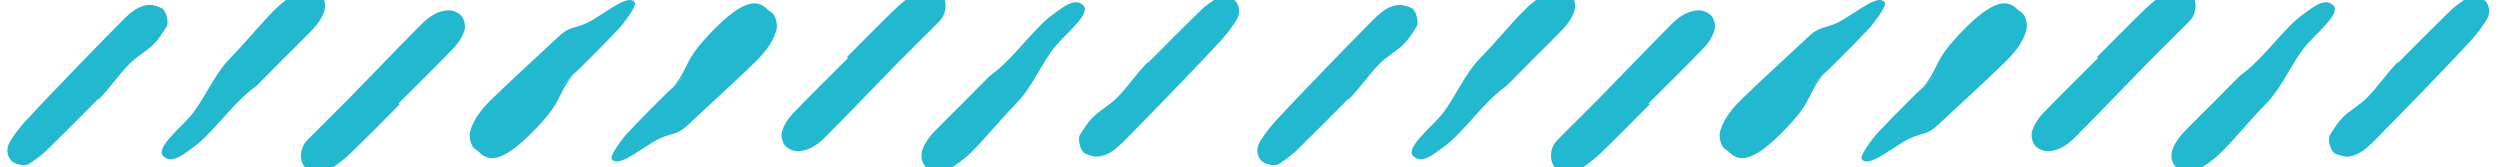
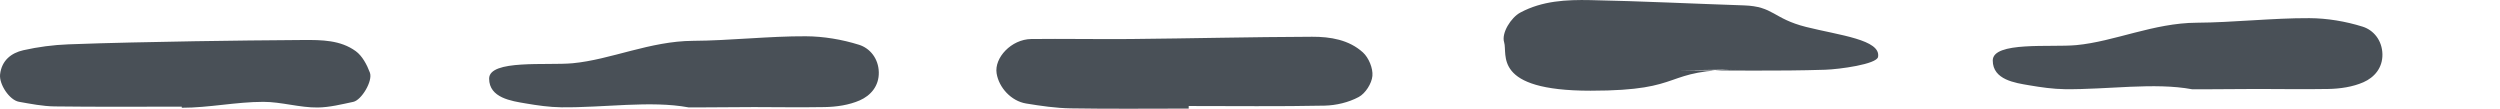
- <svg xmlns="http://www.w3.org/2000/svg" width="120px" height="8px" viewBox="0 0 120 8" version="1.1">
+ <svg xmlns="http://www.w3.org/2000/svg" width="138px" height="6px" viewBox="0 0 138 6" version="1.1">
  <defs />
  <g id="hr" stroke="none" stroke-width="1" fill="none" fill-rule="evenodd">
-     <path d="M9.806,6.624 C9.568,6.857 9.297,7.06 9.025,7.253 C8.707,7.478 8.204,7.861 7.827,7.484 C7.449,7.107 8.712,6.092 9.168,5.542 C9.846,4.725 10.257,3.588 11.096,2.74 C11.795,2.033 12.514,1.135 13.221,0.436 C13.574,0.087 13.995,-0.214 14.434,-0.444 C14.717,-0.594 15.086,-0.559 15.36,-0.297 C15.636,-0.033 15.654,0.319 15.534,0.626 C15.416,0.926 15.203,1.21 14.976,1.446 C14.477,1.96 14.096,2.327 13.589,2.833 C13.293,3.128 12.871,3.564 12.574,3.859 C12.485,3.948 12.395,4.038 12.305,4.128 C11.428,4.731 10.647,5.801 9.806,6.624 Z M19.181,5.013 C18.409,5.785 17.646,6.565 16.862,7.323 C16.563,7.613 16.225,7.865 15.886,8.109 C15.546,8.354 15.043,8.334 14.719,8.1 C14.366,7.845 14.344,7.146 14.728,6.751 C15.301,6.163 16.097,5.393 16.672,4.807 C17.919,3.536 18.949,2.452 20.204,1.187 C20.561,0.827 20.987,0.52 21.509,0.494 C21.726,0.483 22.018,0.603 22.153,0.766 C22.288,0.927 22.358,1.244 22.296,1.446 C22.204,1.749 22.016,2.053 21.794,2.285 C20.922,3.193 20.021,4.072 19.131,4.963 L19.181,5.013 Z M28.072,2.995 C26.407,4.66 27.417,4.483 25.477,6.424 C23.536,8.364 23.14,7.334 22.836,7.176 C22.596,7.052 22.488,6.556 22.572,6.28 C22.775,5.612 23.228,5.117 23.709,4.656 C24.732,3.671 25.786,2.717 26.823,1.746 C27.434,1.175 27.652,1.433 28.47,0.942 C29.287,0.451 30.189,-0.283 30.468,0.113 C30.585,0.28 29.95,1.114 29.678,1.404 C28.763,2.378 27.799,3.305 26.853,4.251 L28.072,2.995 Z M4.718,4.745 C3.886,5.578 3.06,6.417 2.217,7.238 C1.98,7.469 1.698,7.658 1.425,7.849 C1.203,8.005 0.687,7.899 0.517,7.683 C0.278,7.38 0.321,7.048 0.504,6.758 C0.727,6.405 0.987,6.068 1.272,5.761 C2.07,4.9 2.886,4.056 3.7,3.21 C4.399,2.487 5.104,1.769 5.81,1.053 C6.166,0.693 6.536,0.328 7.053,0.244 C7.275,0.208 7.538,0.288 7.751,0.384 C7.976,0.486 8.122,1.087 7.996,1.281 C7.814,1.56 7.639,1.852 7.409,2.088 C7.062,2.445 6.58,2.697 6.227,3.05 C5.689,3.589 5.279,4.229 4.74,4.767 L4.718,4.745 Z" id="Fill-100" fill="#22B8CF" />
-     <path d="M38.806,6.624 C38.568,6.857 38.297,7.06 38.025,7.253 C37.707,7.478 37.204,7.861 36.827,7.484 C36.449,7.107 37.712,6.092 38.168,5.542 C38.846,4.725 39.257,3.588 40.096,2.74 C40.795,2.033 41.514,1.135 42.221,0.436 C42.574,0.087 42.995,-0.214 43.434,-0.444 C43.717,-0.594 44.086,-0.559 44.36,-0.297 C44.636,-0.033 44.654,0.319 44.534,0.626 C44.416,0.926 44.203,1.21 43.976,1.446 C43.477,1.96 43.096,2.327 42.589,2.833 C42.293,3.128 41.871,3.564 41.574,3.859 C41.485,3.948 41.395,4.038 41.305,4.128 C40.428,4.731 39.647,5.801 38.806,6.624 Z M48.181,5.013 C47.409,5.785 46.646,6.565 45.862,7.323 C45.563,7.613 45.225,7.865 44.886,8.109 C44.546,8.354 44.043,8.334 43.719,8.1 C43.366,7.845 43.344,7.146 43.728,6.751 C44.301,6.163 45.097,5.393 45.672,4.807 C46.919,3.536 47.949,2.452 49.204,1.187 C49.561,0.827 49.987,0.52 50.509,0.494 C50.726,0.483 51.018,0.603 51.153,0.766 C51.288,0.927 51.358,1.244 51.296,1.446 C51.204,1.749 51.016,2.053 50.794,2.285 C49.922,3.193 49.021,4.072 48.131,4.963 L48.181,5.013 Z M57.072,2.995 C55.407,4.66 56.417,4.483 54.477,6.424 C52.536,8.364 52.14,7.334 51.836,7.176 C51.596,7.052 51.488,6.556 51.572,6.28 C51.775,5.612 52.228,5.117 52.709,4.656 C53.732,3.671 54.786,2.717 55.823,1.746 C56.434,1.175 56.652,1.433 57.47,0.942 C58.287,0.451 59.189,-0.283 59.468,0.113 C59.585,0.28 58.95,1.114 58.678,1.404 C57.763,2.378 56.799,3.305 55.853,4.251 L57.072,2.995 Z M33.718,4.745 C32.886,5.578 32.06,6.417 31.217,7.238 C30.98,7.469 30.698,7.658 30.425,7.849 C30.203,8.005 29.687,7.899 29.517,7.683 C29.278,7.38 29.321,7.048 29.504,6.758 C29.727,6.405 29.987,6.068 30.272,5.761 C31.07,4.9 31.886,4.056 32.7,3.21 C33.399,2.487 34.104,1.769 34.81,1.053 C35.166,0.693 35.536,0.328 36.053,0.244 C36.275,0.208 36.538,0.288 36.751,0.384 C36.976,0.486 37.122,1.087 36.996,1.281 C36.814,1.56 36.639,1.852 36.409,2.088 C36.062,2.445 35.58,2.697 35.227,3.05 C34.689,3.589 34.279,4.229 33.74,4.767 L33.718,4.745 Z" id="Fill-100" fill="#22B8CF" transform="translate(44.41701, 3.8758) scale(-1, -1) translate(-44.41701, -3.8758) " />
-     <path d="M69.806,6.624 C69.568,6.857 69.297,7.06 69.025,7.253 C68.707,7.478 68.204,7.861 67.827,7.484 C67.449,7.107 68.712,6.092 69.168,5.542 C69.846,4.725 70.257,3.588 71.096,2.74 C71.795,2.033 72.514,1.135 73.221,0.436 C73.574,0.087 73.995,-0.214 74.434,-0.444 C74.717,-0.594 75.086,-0.559 75.36,-0.297 C75.636,-0.033 75.654,0.319 75.534,0.626 C75.416,0.926 75.203,1.21 74.976,1.446 C74.477,1.96 74.096,2.327 73.589,2.833 C73.293,3.128 72.871,3.564 72.574,3.859 C72.485,3.948 72.395,4.038 72.305,4.128 C71.428,4.731 70.647,5.801 69.806,6.624 Z M79.181,5.013 C78.409,5.785 77.646,6.565 76.862,7.323 C76.563,7.613 76.225,7.865 75.886,8.109 C75.546,8.354 75.043,8.334 74.719,8.1 C74.366,7.845 74.344,7.146 74.728,6.751 C75.301,6.163 76.097,5.393 76.672,4.807 C77.919,3.536 78.949,2.452 80.204,1.187 C80.561,0.827 80.987,0.52 81.509,0.494 C81.726,0.483 82.018,0.603 82.153,0.766 C82.288,0.927 82.358,1.244 82.296,1.446 C82.204,1.749 82.016,2.053 81.794,2.285 C80.922,3.193 80.021,4.072 79.131,4.963 L79.181,5.013 Z M88.072,2.995 C86.407,4.66 87.417,4.483 85.477,6.424 C83.536,8.364 83.14,7.334 82.836,7.176 C82.596,7.052 82.488,6.556 82.572,6.28 C82.775,5.612 83.228,5.117 83.709,4.656 C84.732,3.671 85.786,2.717 86.823,1.746 C87.434,1.175 87.652,1.433 88.47,0.942 C89.287,0.451 90.189,-0.283 90.468,0.113 C90.585,0.28 89.95,1.114 89.678,1.404 C88.763,2.378 87.799,3.305 86.853,4.251 L88.072,2.995 Z M64.718,4.745 C63.886,5.578 63.06,6.417 62.217,7.238 C61.98,7.469 61.698,7.658 61.425,7.849 C61.203,8.005 60.687,7.899 60.517,7.683 C60.278,7.38 60.321,7.048 60.504,6.758 C60.727,6.405 60.987,6.068 61.272,5.761 C62.07,4.9 62.886,4.056 63.7,3.21 C64.399,2.487 65.104,1.769 65.81,1.053 C66.166,0.693 66.536,0.328 67.053,0.244 C67.275,0.208 67.538,0.288 67.751,0.384 C67.976,0.486 68.122,1.087 67.996,1.281 C67.814,1.56 67.639,1.852 67.409,2.088 C67.062,2.445 66.58,2.697 66.227,3.05 C65.689,3.589 65.279,4.229 64.74,4.767 L64.718,4.745 Z" id="Fill-100" fill="#22B8CF" />
-     <path d="M98.806,6.624 C98.568,6.857 98.297,7.06 98.025,7.253 C97.707,7.478 97.204,7.861 96.827,7.484 C96.449,7.107 97.712,6.092 98.168,5.542 C98.846,4.725 99.257,3.588 100.096,2.74 C100.795,2.033 101.514,1.135 102.221,0.436 C102.574,0.087 102.995,-0.214 103.434,-0.444 C103.717,-0.594 104.086,-0.559 104.36,-0.297 C104.636,-0.033 104.654,0.319 104.534,0.626 C104.416,0.926 104.203,1.21 103.976,1.446 C103.477,1.96 103.096,2.327 102.589,2.833 C102.293,3.128 101.871,3.564 101.574,3.859 C101.485,3.948 101.395,4.038 101.305,4.128 C100.428,4.731 99.647,5.801 98.806,6.624 Z M108.181,5.013 C107.409,5.785 106.646,6.565 105.862,7.323 C105.563,7.613 105.225,7.865 104.886,8.109 C104.546,8.354 104.043,8.334 103.719,8.1 C103.366,7.845 103.344,7.146 103.728,6.751 C104.301,6.163 105.097,5.393 105.672,4.807 C106.919,3.536 107.949,2.452 109.204,1.187 C109.561,0.827 109.987,0.52 110.509,0.494 C110.726,0.483 111.018,0.603 111.153,0.766 C111.288,0.927 111.358,1.244 111.296,1.446 C111.204,1.749 111.016,2.053 110.794,2.285 C109.922,3.193 109.021,4.072 108.131,4.963 L108.181,5.013 Z M117.072,2.995 C115.407,4.66 116.417,4.483 114.477,6.424 C112.536,8.364 112.14,7.334 111.836,7.176 C111.596,7.052 111.488,6.556 111.572,6.28 C111.775,5.612 112.228,5.117 112.709,4.656 C113.732,3.671 114.786,2.717 115.823,1.746 C116.434,1.175 116.652,1.433 117.47,0.942 C118.287,0.451 119.189,-0.283 119.468,0.113 C119.585,0.28 118.95,1.114 118.678,1.404 C117.763,2.378 116.799,3.305 115.853,4.251 L117.072,2.995 Z M93.718,4.745 C92.886,5.578 92.06,6.417 91.217,7.238 C90.98,7.469 90.698,7.658 90.425,7.849 C90.203,8.005 89.687,7.899 89.517,7.683 C89.278,7.38 89.321,7.048 89.504,6.758 C89.727,6.405 89.987,6.068 90.272,5.761 C91.07,4.9 91.886,4.056 92.7,3.21 C93.399,2.487 94.104,1.769 94.81,1.053 C95.166,0.693 95.536,0.328 96.053,0.244 C96.275,0.208 96.538,0.288 96.751,0.384 C96.976,0.486 97.122,1.087 96.996,1.281 C96.814,1.56 96.639,1.852 96.409,2.088 C96.062,2.445 95.58,2.697 95.227,3.05 C94.689,3.589 94.279,4.229 93.74,4.767 L93.718,4.745 Z" id="Fill-100" fill="#22B8CF" transform="translate(104.417, 3.8758) scale(-1, -1) translate(-104.417, -3.8758) " />
+     <path d="M10.033,5.887 C7.695,5.887 5.356,5.905 3.019,5.874 C2.36,5.866 1.7,5.734 1.048,5.619 C0.517,5.524 -0.06,4.645 0.005,4.1 C0.096,3.333 0.622,2.924 1.286,2.773 C2.096,2.59 2.935,2.48 3.766,2.448 C6.095,2.36 8.428,2.319 10.759,2.276 C12.756,2.241 14.754,2.223 16.751,2.208 C17.758,2.203 18.791,2.209 19.636,2.823 C19.997,3.085 20.254,3.571 20.418,4.008 C20.591,4.47 19.952,5.527 19.503,5.622 C18.856,5.759 18.2,5.924 17.545,5.934 C16.555,5.948 15.525,5.621 14.534,5.622 C13.021,5.624 11.546,5.948 10.033,5.948 L10.033,5.887 Z M30.987,5.923 C30.326,5.915 29.661,5.819 29.007,5.707 C28.244,5.577 27,5.407 27,4.34 C27,3.273 30.199,3.623 31.611,3.491 C33.712,3.294 35.886,2.267 38.255,2.254 C40.229,2.244 42.501,1.991 44.476,2.002 C45.462,2.007 46.476,2.177 47.416,2.471 C48.024,2.661 48.493,3.231 48.51,3.989 C48.525,4.753 48.057,5.277 47.459,5.54 C46.87,5.798 46.173,5.9 45.522,5.911 C44.1,5.934 43.049,5.914 41.626,5.911 C40.795,5.91 39.591,5.929 38.76,5.928 C38.508,5.927 38.256,5.927 38.004,5.927 C35.925,5.54 33.326,5.949 30.987,5.923 Z M65.616,5.994 C63.449,5.994 61.281,6.018 59.114,5.981 C58.287,5.969 57.459,5.847 56.64,5.713 C55.818,5.578 55.14,4.838 55.013,4.05 C54.875,3.19 55.826,2.169 56.922,2.154 C58.551,2.133 60.751,2.17 62.381,2.154 C65.919,2.12 68.888,2.043 72.427,2.029 C73.435,2.025 74.463,2.194 75.233,2.894 C75.554,3.186 75.795,3.769 75.757,4.191 C75.719,4.61 75.372,5.156 75.002,5.354 C74.446,5.653 73.756,5.817 73.118,5.831 C70.618,5.883 68.118,5.852 65.616,5.852 L65.616,5.994 Z M96.256,3.829 C91.578,3.829 93.245,5.007 87.795,5.007 C82.344,5.007 83.234,2.991 83.029,2.337 C82.866,1.822 83.412,0.968 83.917,0.696 C85.139,0.039 86.472,-0.02 87.795,0.006 C90.615,0.063 93.436,0.204 96.256,0.297 C97.916,0.352 97.861,1.026 99.699,1.488 C101.537,1.949 103.834,2.188 103.669,3.141 C103.599,3.544 101.537,3.825 100.746,3.85 C98.093,3.934 95.436,3.881 92.78,3.881 L96.256,3.829 Z M113.987,4.923 C113.326,4.915 112.661,4.819 112.007,4.707 C111.244,4.577 110,4.407 110,3.34 C110,2.273 113.199,2.623 114.611,2.491 C116.712,2.294 118.886,1.267 121.255,1.254 C123.229,1.244 125.501,0.991 127.476,1.002 C128.462,1.007 129.476,1.177 130.416,1.471 C131.024,1.661 131.493,2.231 131.51,2.989 C131.525,3.753 131.057,4.277 130.459,4.54 C129.87,4.798 129.173,4.9 128.522,4.911 C127.1,4.934 126.049,4.914 124.626,4.911 C123.795,4.91 122.591,4.929 121.76,4.928 C121.508,4.927 121.256,4.927 121.004,4.927 C118.925,4.54 116.326,4.949 113.987,4.923 Z" id="Fill-100" fill="#495057" />
  </g>
</svg>
